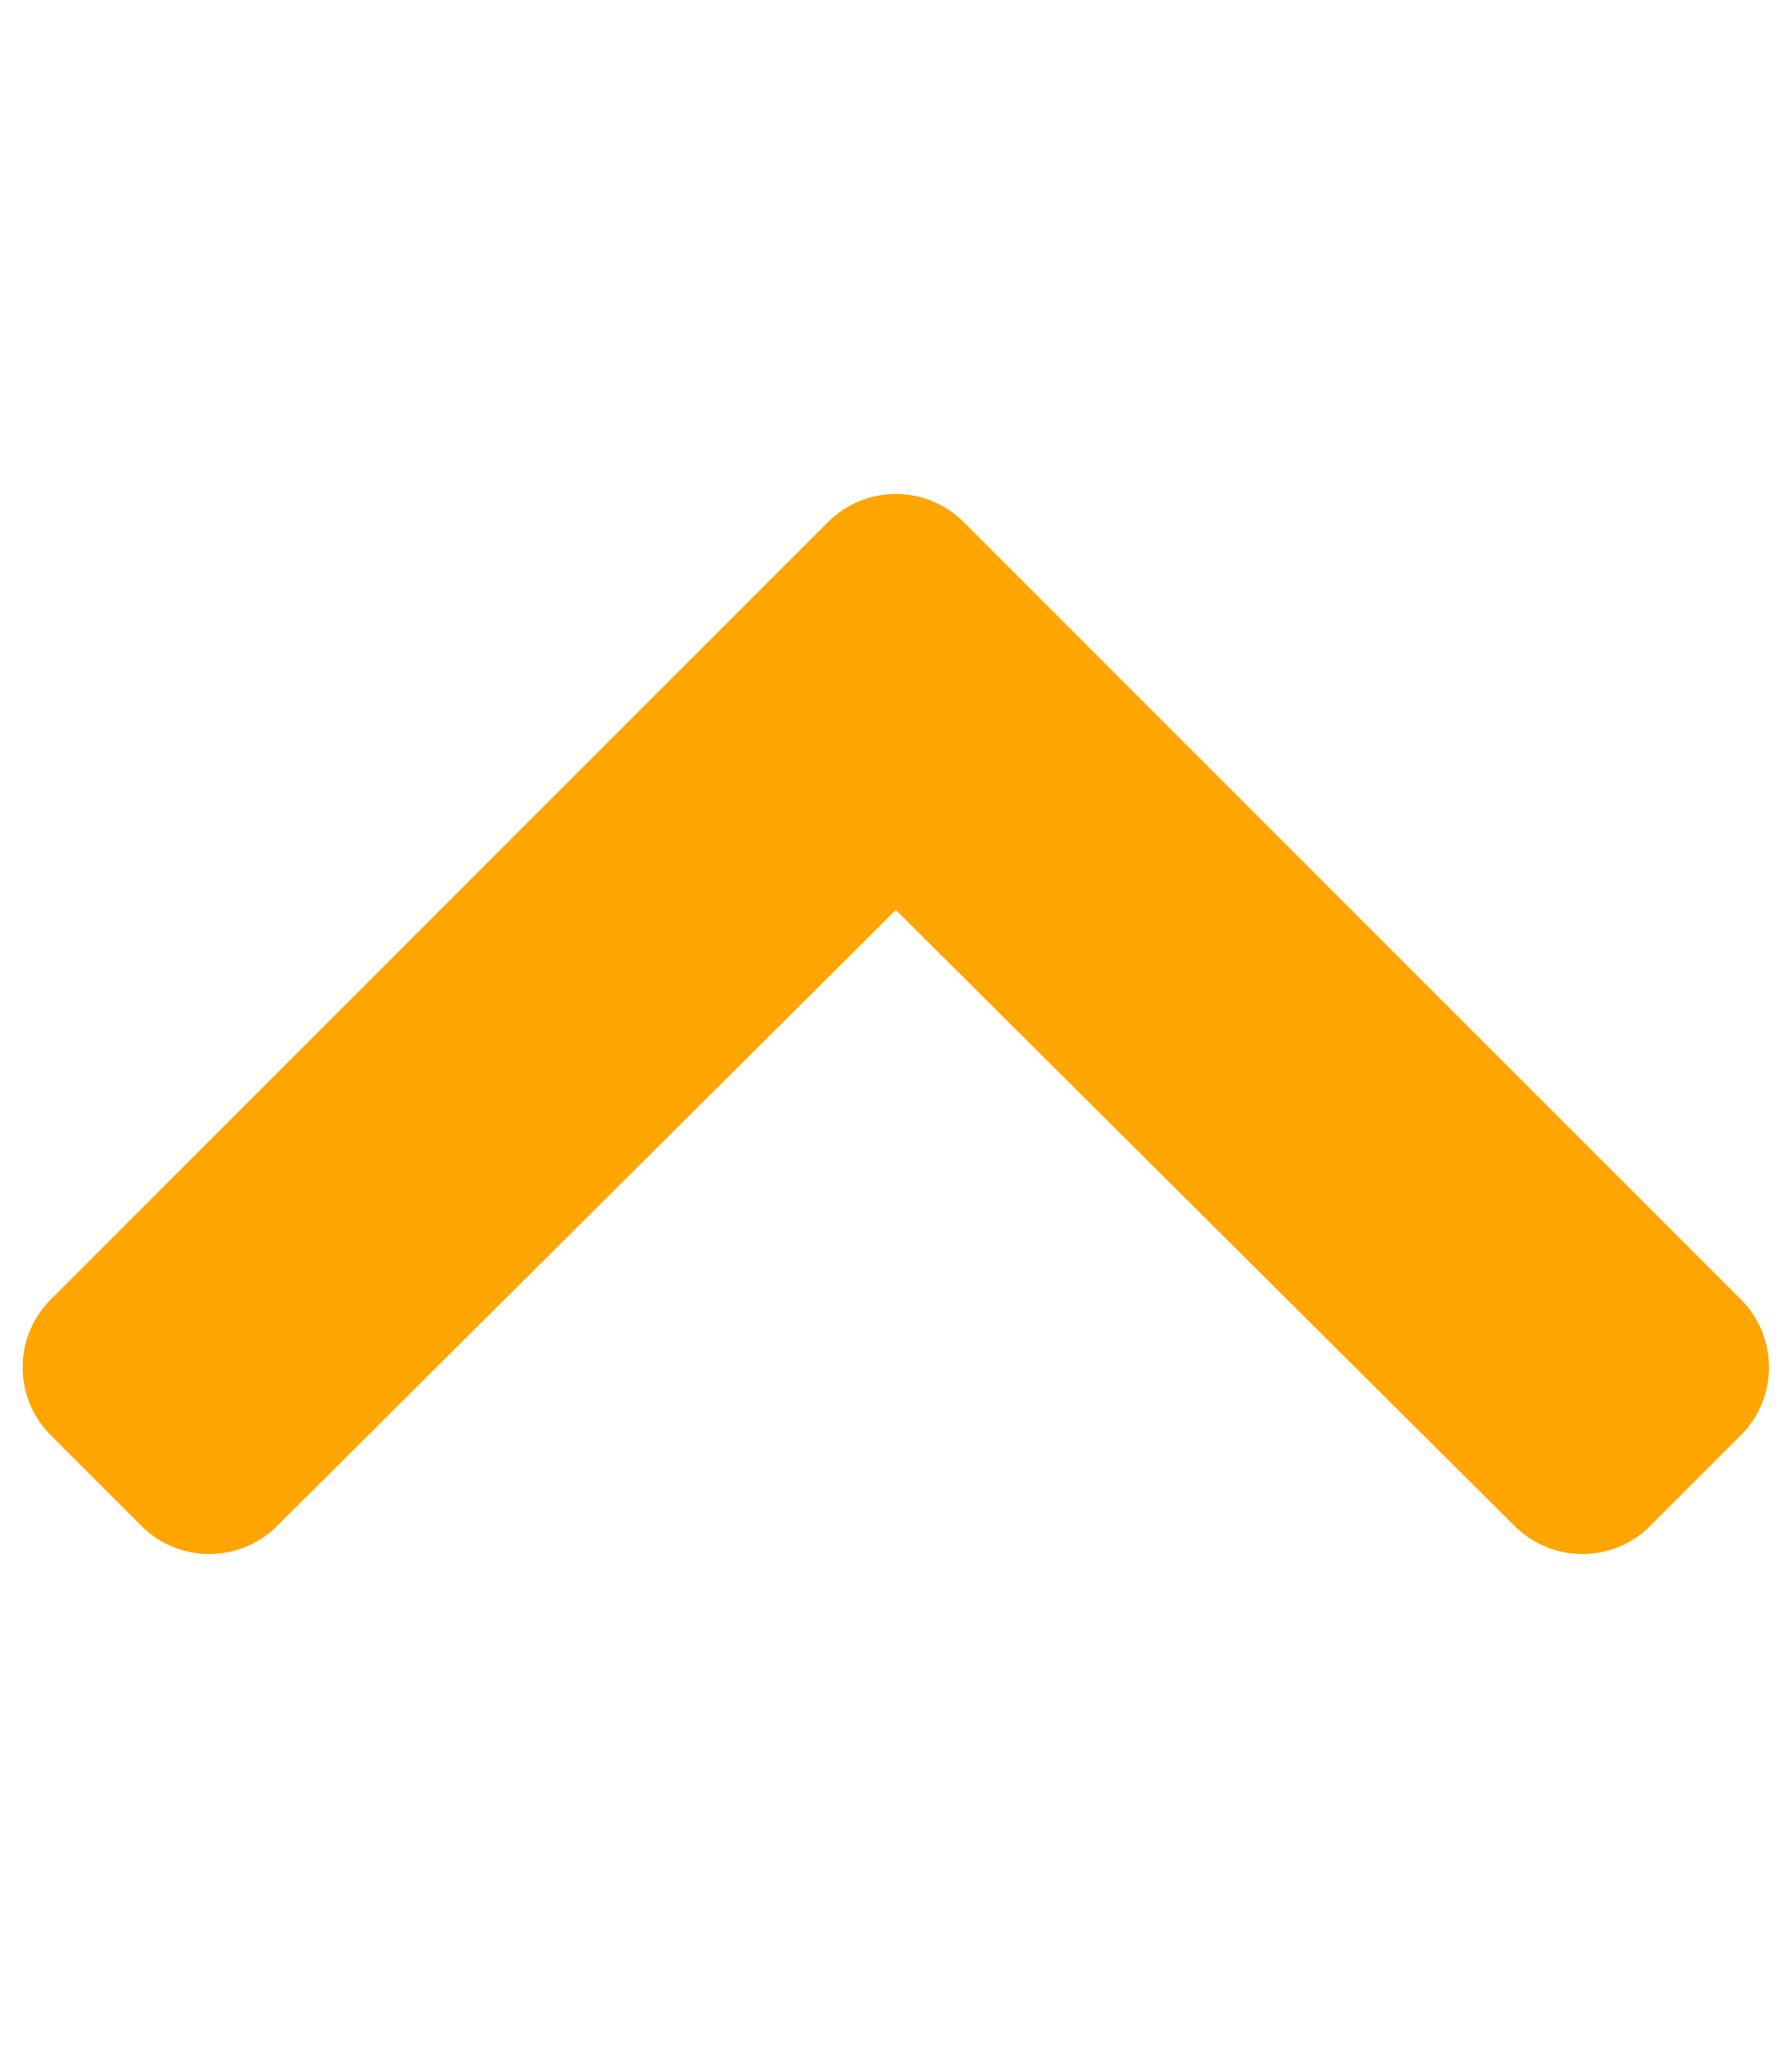
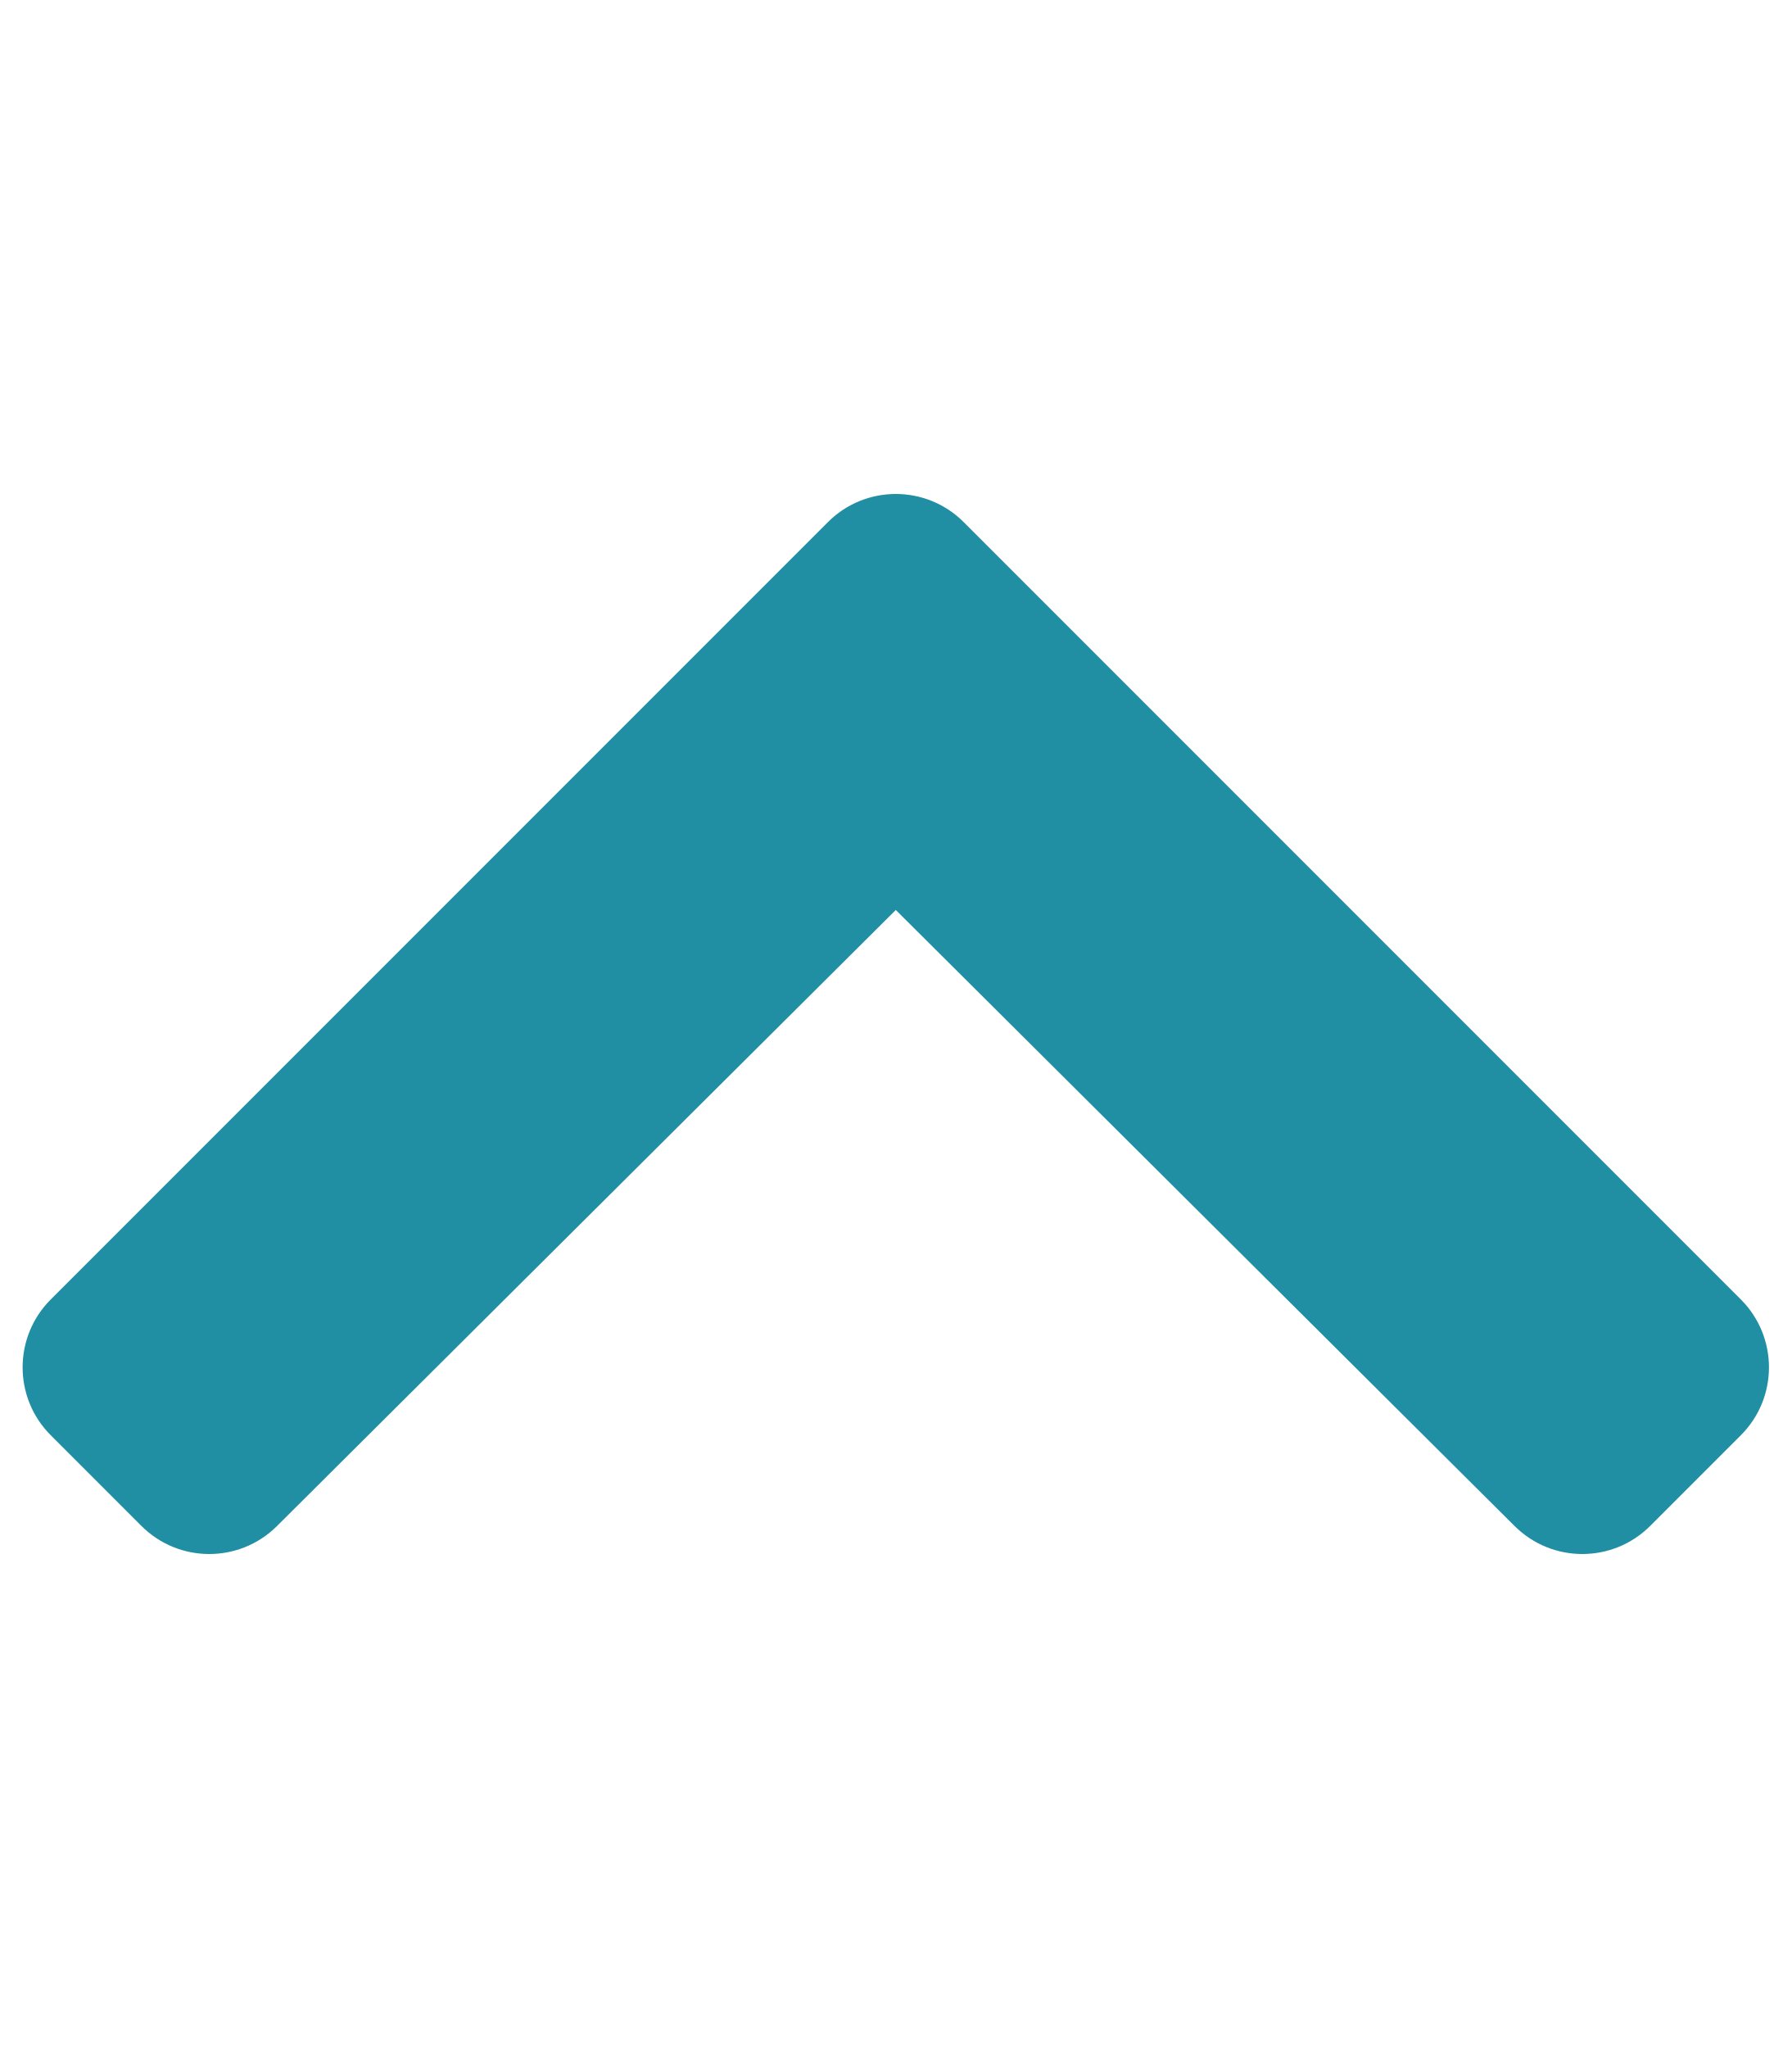
<svg xmlns="http://www.w3.org/2000/svg" aria-hidden="true" focusable="false" data-prefix="fas" data-icon="chevron-up" class="svg-inline--fa fa-chevron-up fa-w-14" role="img" viewBox="0 0 448 512">
-   <path fill="orange" d="M240.971 130.524l194.343 194.343c9.373 9.373 9.373 24.569 0 33.941l-22.667 22.667c-9.357 9.357-24.522 9.375-33.901.04L224 227.495 69.255 381.516c-9.379 9.335-24.544 9.317-33.901-.04l-22.667-22.667c-9.373-9.373-9.373-24.569 0-33.941L207.03 130.525c9.372-9.373 24.568-9.373 33.941-.001z" />
+   <path fill="#208FA3" d="M240.971 130.524l194.343 194.343c9.373 9.373 9.373 24.569 0 33.941l-22.667 22.667c-9.357 9.357-24.522 9.375-33.901.04L224 227.495 69.255 381.516c-9.379 9.335-24.544 9.317-33.901-.04l-22.667-22.667c-9.373-9.373-9.373-24.569 0-33.941L207.03 130.525c9.372-9.373 24.568-9.373 33.941-.001z" />
</svg>
